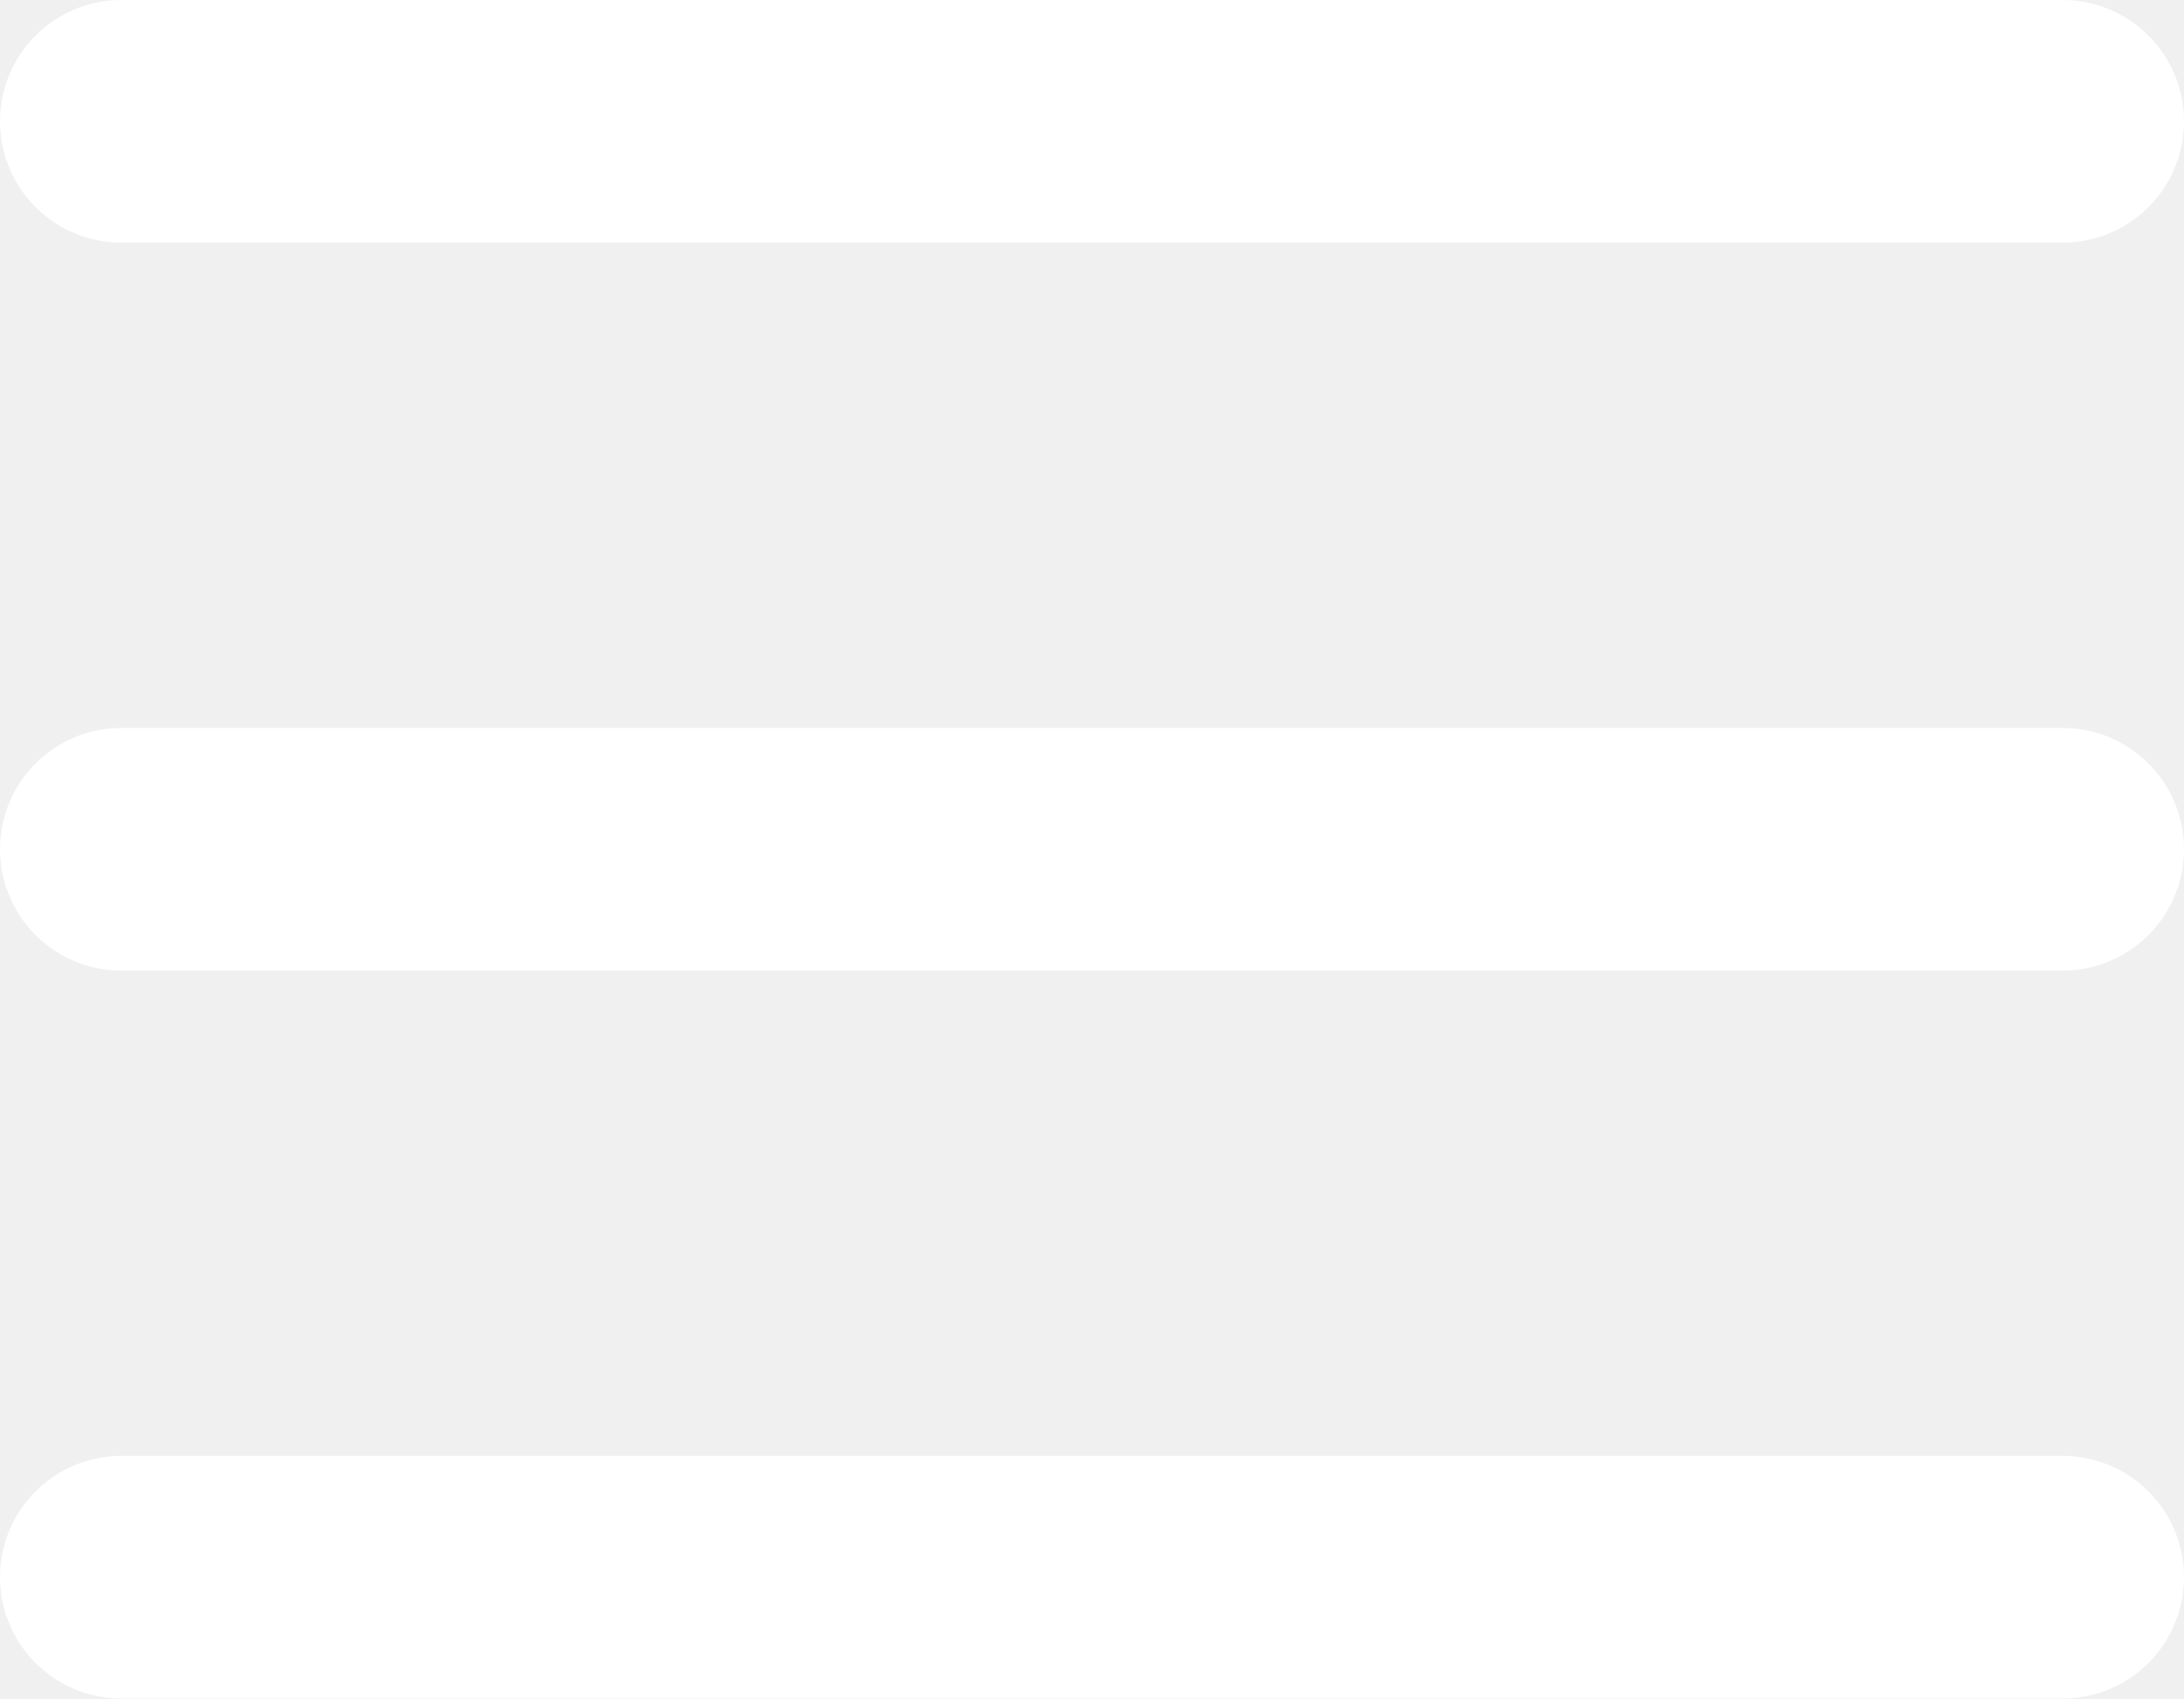
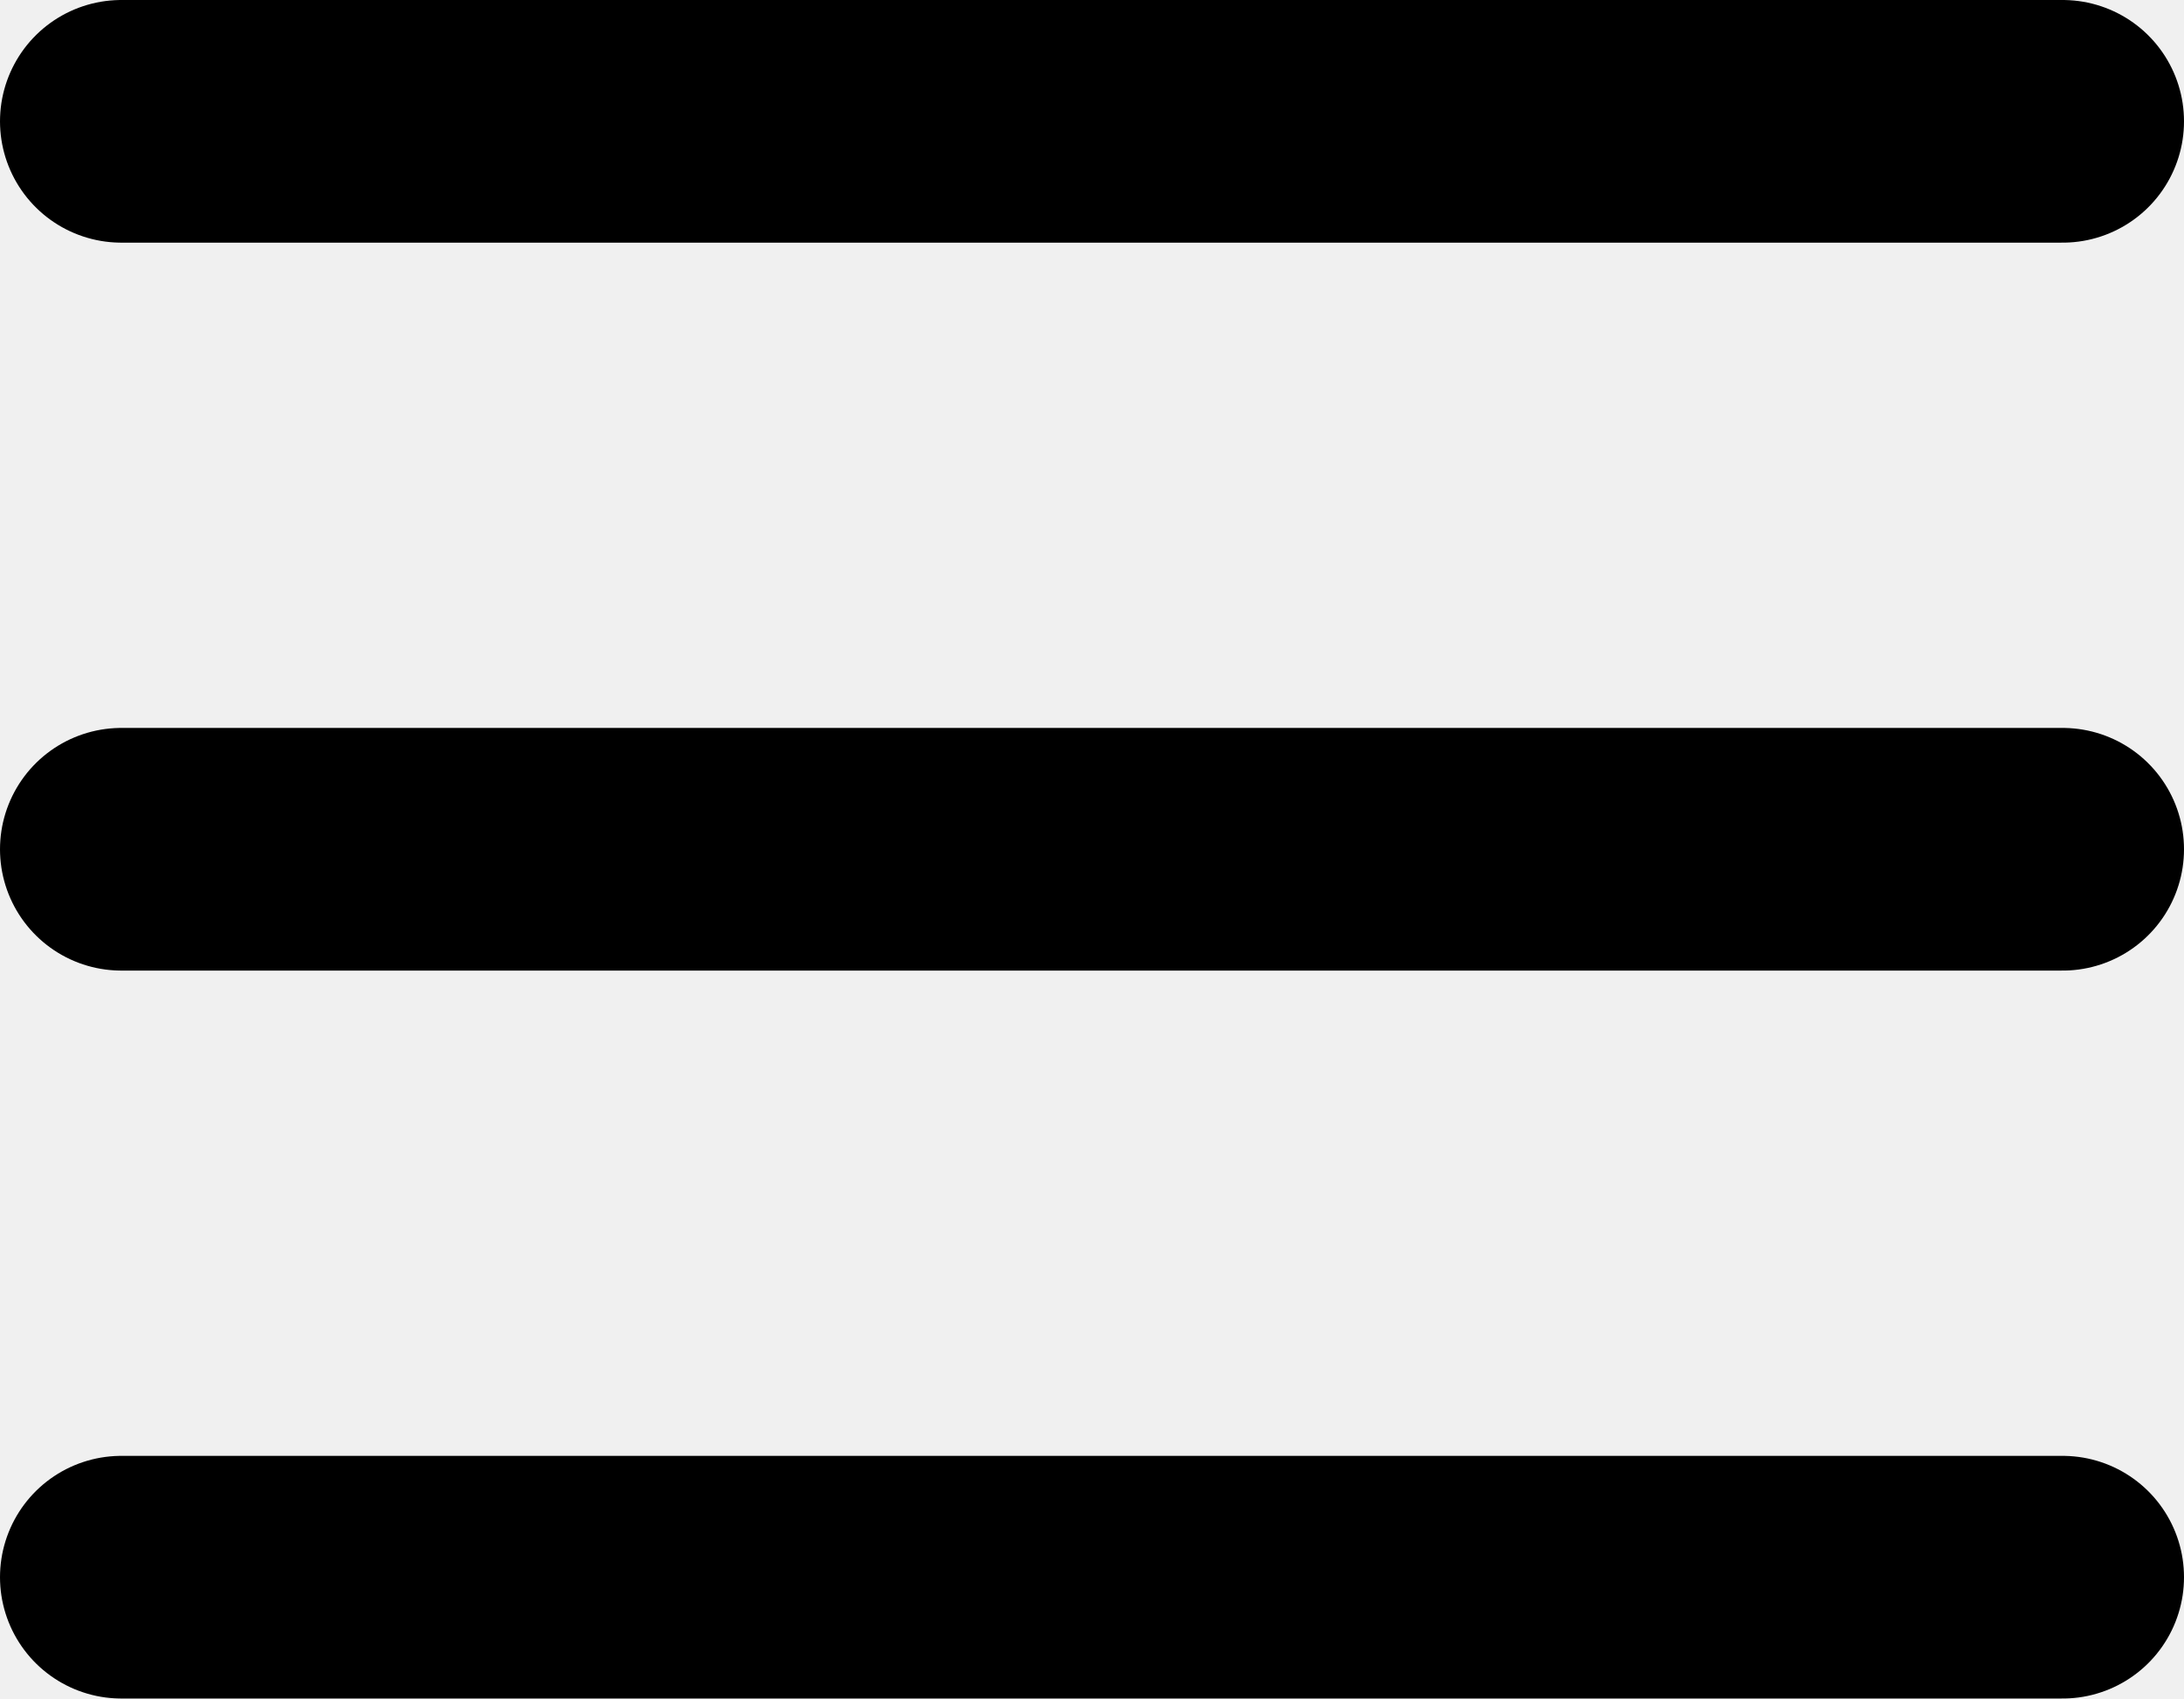
<svg xmlns="http://www.w3.org/2000/svg" fill="none" viewBox="3 5 18 14">
  <g id="SVGRepo_bgCarrier" stroke-width="0" />
  <g id="SVGRepo_tracerCarrier" stroke-linecap="round" stroke-linejoin="round" />
  <g id="SVGRepo_iconCarrier">
-     <path d="M4 18L20 18" stroke="#ffffff" stroke-width="2" stroke-linecap="round" />
-     <path d="M4 12L20 12" stroke="#ffffff" stroke-width="2" stroke-linecap="round" />
-     <path d="M4 6L20 6" stroke="#ffffff" stroke-width="2" stroke-linecap="round" />
+     <path d="M4 18L20 18" stroke="currentColor" stroke-width="2" stroke-linecap="round" />
+     <path d="M4 12L20 12" stroke="currentColor" stroke-width="2" stroke-linecap="round" />
+     <path d="M4 6L20 6" stroke="currentColor" stroke-width="2" stroke-linecap="round" />
  </g>
</svg>
